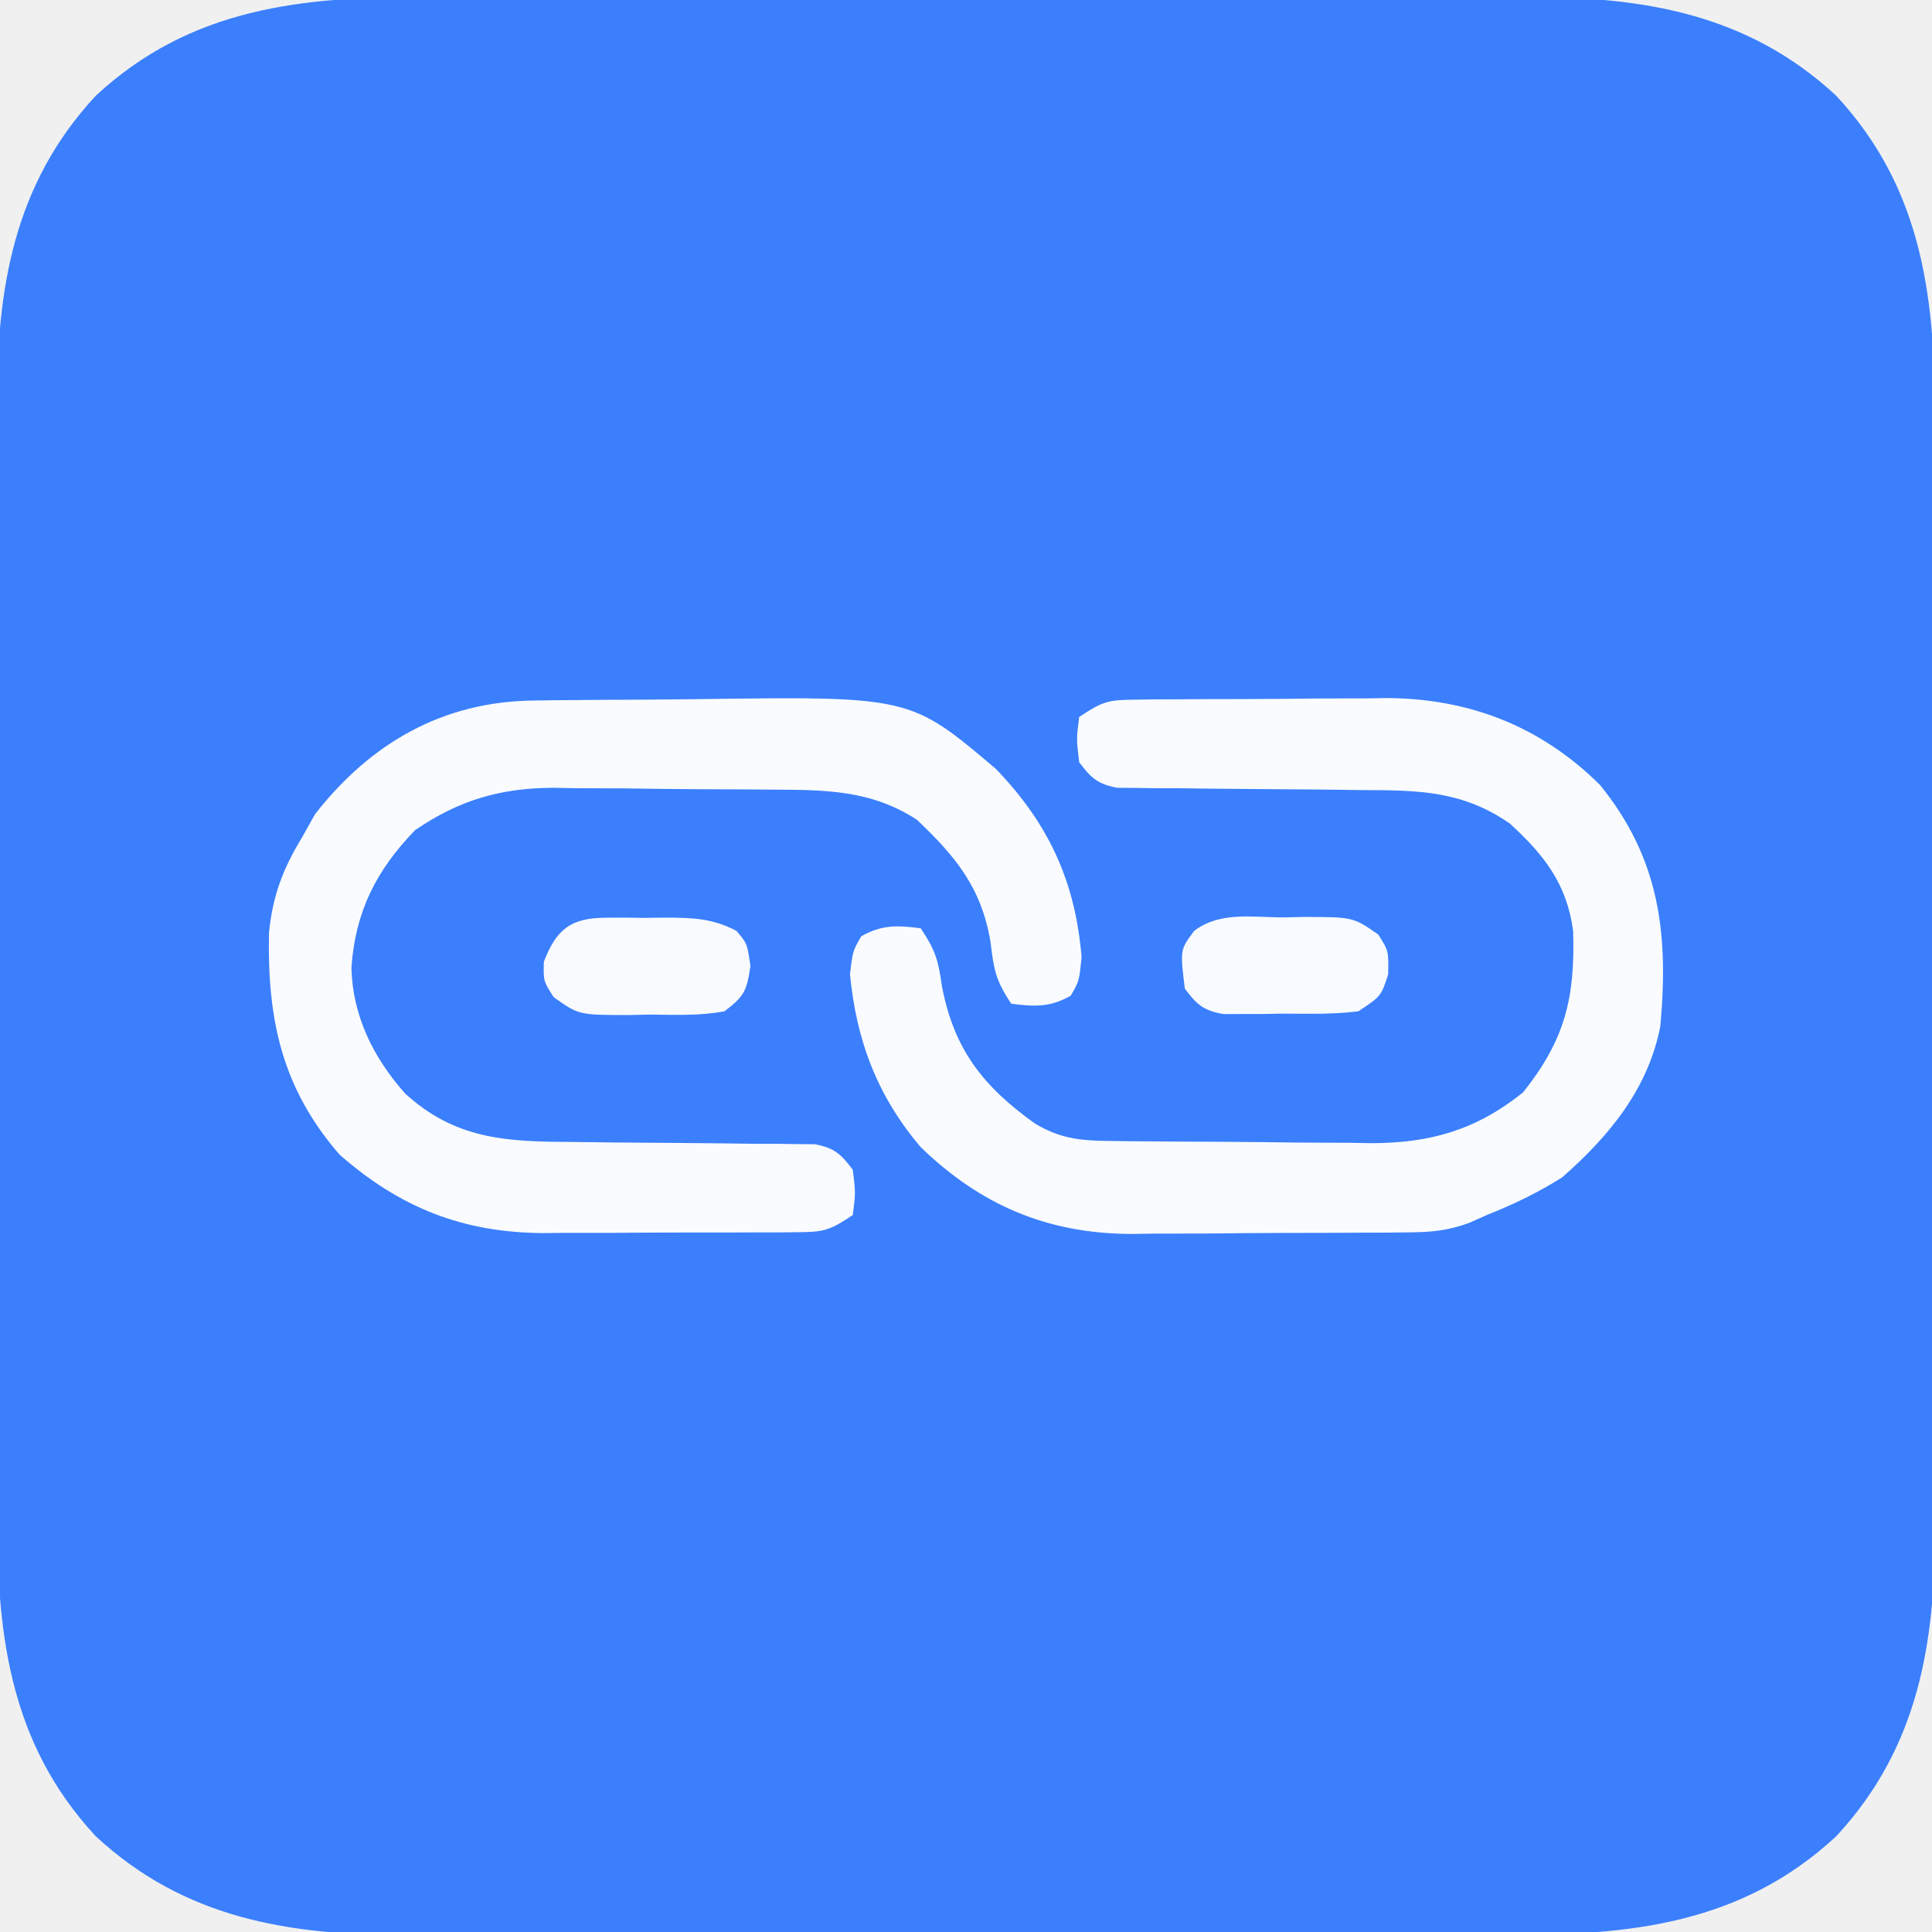
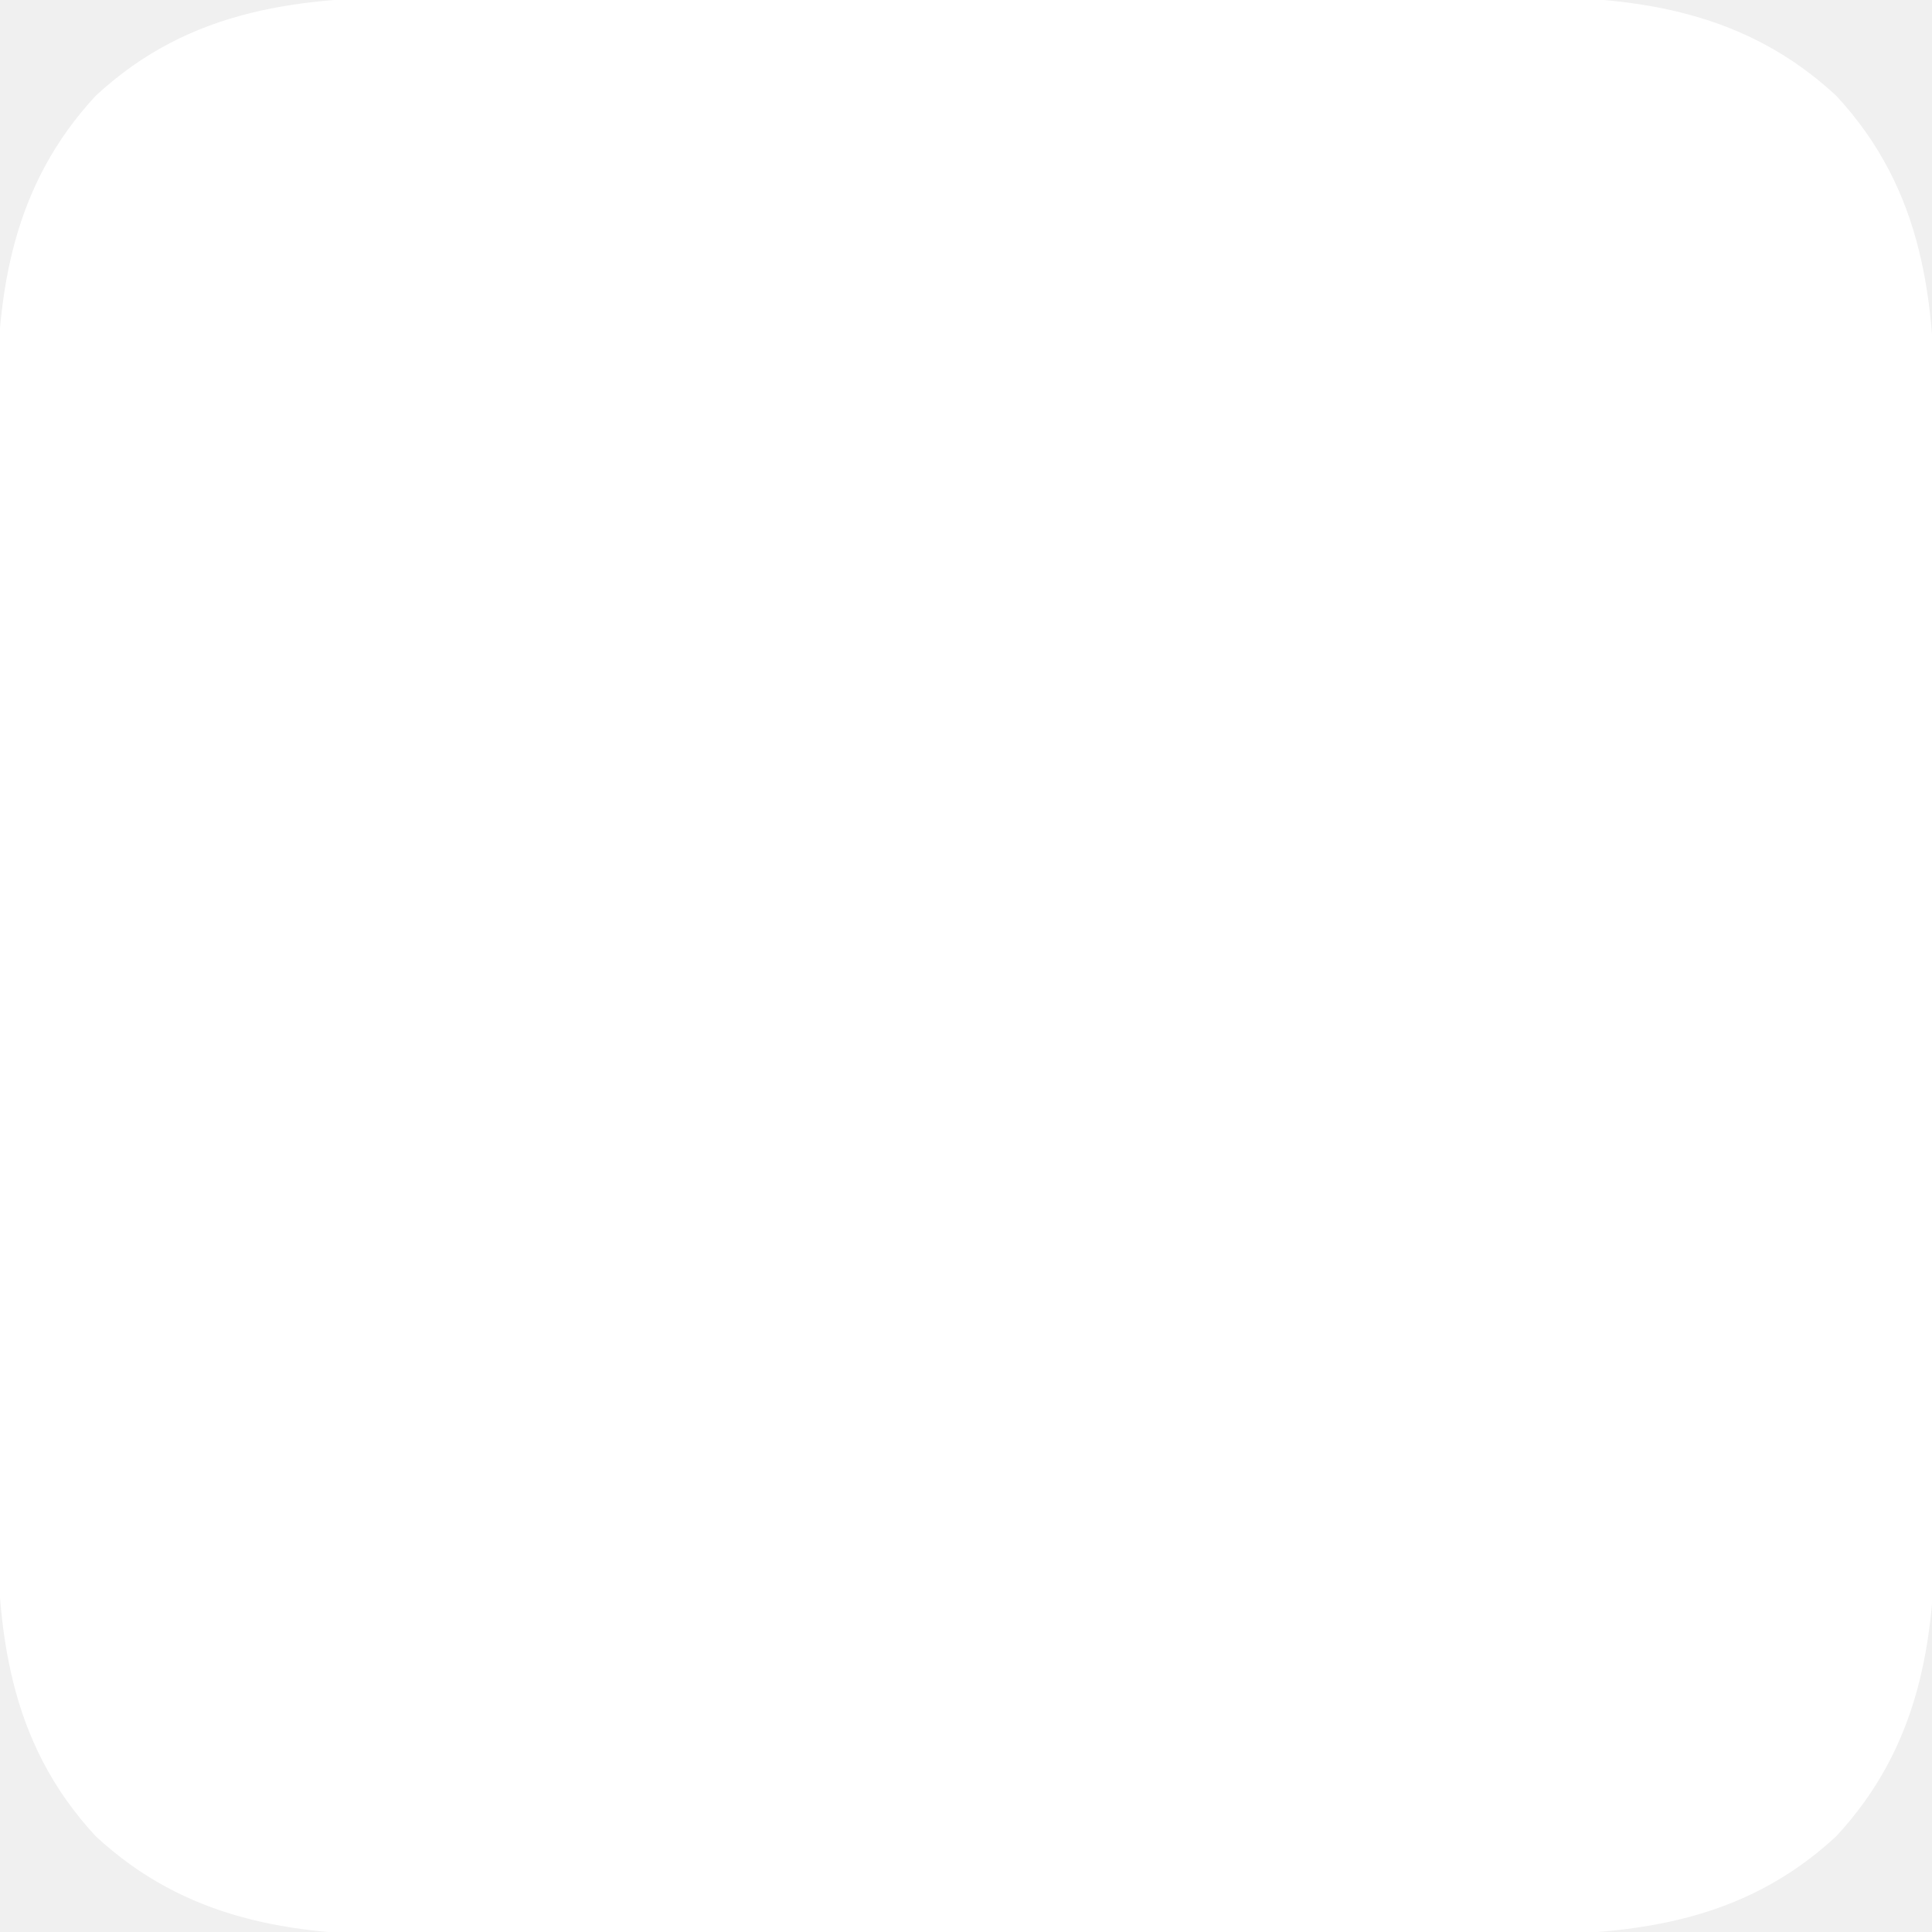
<svg xmlns="http://www.w3.org/2000/svg" version="1.1" width="256" height="256">
-   <path d="M0 0 C1.737 -0.004 3.475 -0.009 5.212 -0.016 C9.902 -0.03 14.592 -0.024 19.282 -0.015 C24.207 -0.007 29.132 -0.014 34.057 -0.019 C42.325 -0.024 50.593 -0.017 58.861 -0.003 C68.399 0.013 77.937 0.008 87.475 -0.008 C95.687 -0.022 103.899 -0.024 112.11 -0.016 C117.005 -0.011 121.9 -0.011 126.794 -0.021 C131.397 -0.029 136 -0.023 140.604 -0.006 C142.286 -0.002 143.968 -0.003 145.65 -0.01 C161.154 -0.065 175.079 2.11 186.898 13.076 C198.582 25.669 200.039 40.439 199.974 56.802 C199.978 58.54 199.984 60.277 199.99 62.015 C200.004 66.705 199.998 71.395 199.989 76.085 C199.981 81.01 199.988 85.934 199.993 90.859 C199.999 99.127 199.991 107.395 199.977 115.664 C199.961 125.202 199.966 134.739 199.983 144.277 C199.996 152.489 199.998 160.701 199.99 168.913 C199.986 173.807 199.985 178.702 199.995 183.596 C200.004 188.2 199.997 192.803 199.98 197.406 C199.976 199.088 199.977 200.77 199.984 202.452 C200.04 217.956 197.864 231.881 186.898 243.701 C174.305 255.384 159.535 256.841 143.172 256.776 C141.434 256.78 139.697 256.786 137.96 256.792 C133.269 256.806 128.58 256.801 123.889 256.791 C118.965 256.784 114.04 256.791 109.115 256.795 C100.847 256.801 92.579 256.794 84.311 256.779 C74.773 256.763 65.235 256.768 55.697 256.785 C47.485 256.798 39.273 256.8 31.061 256.792 C26.167 256.788 21.272 256.787 16.378 256.797 C11.774 256.806 7.172 256.8 2.568 256.782 C0.886 256.778 -0.796 256.78 -2.478 256.786 C-17.982 256.842 -31.907 254.666 -43.727 243.701 C-55.41 231.108 -56.867 216.337 -56.802 199.974 C-56.806 198.237 -56.812 196.499 -56.818 194.762 C-56.832 190.072 -56.827 185.382 -56.817 180.692 C-56.809 175.767 -56.816 170.842 -56.821 165.917 C-56.827 157.649 -56.819 149.381 -56.805 141.113 C-56.789 131.575 -56.794 122.037 -56.811 112.499 C-56.824 104.287 -56.826 96.075 -56.818 87.864 C-56.814 82.969 -56.813 78.074 -56.823 73.18 C-56.832 68.577 -56.826 63.974 -56.808 59.371 C-56.804 57.688 -56.805 56.006 -56.812 54.324 C-56.868 38.82 -54.692 24.895 -43.727 13.076 C-31.134 1.392 -16.363 -0.065 0 0 Z " fill="#3B7FFD" transform="translate(56.41406,-0.3881836)" />
-   <path d="M0 0 C0.885 -0.013 1.77 -0.026 2.682 -0.039 C4.117 -0.042 4.117 -0.042 5.58 -0.045 C6.571 -0.052 7.561 -0.059 8.582 -0.066 C10.684 -0.076 12.785 -0.08 14.887 -0.08 C18.072 -0.084 21.255 -0.121 24.439 -0.159 C26.486 -0.165 28.533 -0.169 30.58 -0.17 C31.99 -0.192 31.99 -0.192 33.429 -0.214 C44.351 -0.14 53.818 3.558 61.611 11.291 C69.56 21.081 70.725 31.056 69.611 43.291 C67.995 51.57 62.855 57.815 56.611 63.291 C53.396 65.327 50.143 66.887 46.611 68.291 C45.458 68.806 45.458 68.806 44.282 69.331 C41.507 70.328 39.456 70.555 36.521 70.581 C35.038 70.6 35.038 70.6 33.526 70.62 C31.938 70.623 31.938 70.623 30.318 70.626 C28.667 70.636 28.667 70.636 26.981 70.647 C24.652 70.657 22.323 70.661 19.994 70.661 C16.454 70.665 12.915 70.702 9.375 70.74 C7.106 70.746 4.837 70.75 2.568 70.751 C0.996 70.773 0.996 70.773 -0.608 70.795 C-11.646 70.727 -20.455 66.981 -28.389 59.291 C-34.14 52.535 -36.927 45.135 -37.764 36.353 C-37.389 33.291 -37.389 33.291 -36.264 31.353 C-33.511 29.793 -31.488 29.895 -28.389 30.291 C-26.392 33.285 -26.066 34.546 -25.576 37.978 C-23.981 46.342 -20.111 51.267 -13.256 56.162 C-10.078 58.083 -7.413 58.424 -3.785 58.468 C-2.853 58.48 -1.921 58.493 -0.961 58.506 C0.045 58.514 1.051 58.521 2.088 58.529 C3.648 58.541 3.648 58.541 5.239 58.553 C7.443 58.567 9.647 58.578 11.851 58.586 C15.203 58.603 18.553 58.647 21.904 58.691 C24.049 58.701 26.193 58.71 28.338 58.716 C29.332 58.734 30.326 58.751 31.35 58.769 C39.224 58.745 45.232 56.994 51.424 52.041 C56.941 45.105 58.339 39.619 58.061 30.638 C57.222 24.39 54.22 20.578 49.674 16.416 C43.429 12.082 37.632 11.999 30.287 11.982 C28.27 11.957 26.252 11.931 24.234 11.906 C21.068 11.877 17.901 11.853 14.734 11.834 C11.668 11.813 8.603 11.773 5.537 11.732 C4.587 11.732 3.637 11.732 2.658 11.732 C1.777 11.718 0.896 11.705 -0.012 11.691 C-0.787 11.686 -1.562 11.681 -2.36 11.676 C-4.938 11.186 -5.827 10.372 -7.389 8.291 C-7.764 5.228 -7.764 5.228 -7.389 2.291 C-4.273 0.213 -3.544 0.035 0 0 Z " fill="#F9FBFE" transform="translate(150.3887,92.70947)" />
-   <path d="M0 0 C1.353 -0.019 1.353 -0.019 2.733 -0.039 C3.698 -0.046 4.662 -0.054 5.656 -0.061 C7.168 -0.073 7.168 -0.073 8.71 -0.086 C10.842 -0.1 12.974 -0.11 15.107 -0.118 C17.27 -0.13 19.434 -0.15 21.597 -0.18 C49.907 -0.567 49.907 -0.567 61.269 9.06 C68.276 16.335 71.803 24.017 72.621 33.99 C72.308 37.177 72.308 37.177 71.183 39.115 C68.43 40.675 66.408 40.573 63.308 40.177 C61.211 37.031 60.991 35.639 60.558 31.99 C59.353 24.812 55.975 20.711 50.808 15.802 C44.69 11.825 38.637 11.844 31.574 11.806 C30.541 11.797 29.508 11.788 28.443 11.779 C26.261 11.764 24.079 11.755 21.897 11.751 C18.583 11.74 15.271 11.69 11.957 11.64 C9.829 11.63 7.702 11.623 5.574 11.618 C4.594 11.599 3.615 11.579 2.606 11.559 C-4.414 11.605 -9.857 13.187 -15.692 17.177 C-20.839 22.488 -23.622 28.001 -24.129 35.427 C-23.957 41.825 -21.225 47.32 -17.012 52.072 C-10.495 58.024 -3.867 58.466 4.633 58.486 C6.65 58.511 8.668 58.536 10.685 58.562 C13.852 58.591 17.019 58.615 20.186 58.633 C23.251 58.655 26.317 58.694 29.383 58.736 C30.333 58.736 31.283 58.736 32.261 58.736 C33.143 58.749 34.024 58.763 34.932 58.776 C36.094 58.784 36.094 58.784 37.28 58.792 C39.858 59.281 40.747 60.096 42.308 62.177 C42.683 65.24 42.683 65.24 42.308 68.177 C39.179 70.263 38.45 70.431 34.888 70.452 C33.996 70.461 33.105 70.471 32.186 70.481 C30.742 70.479 30.742 70.479 29.269 70.478 C27.776 70.484 27.776 70.484 26.253 70.491 C24.143 70.497 22.033 70.497 19.923 70.493 C16.717 70.49 13.511 70.513 10.304 70.538 C8.251 70.541 6.198 70.541 4.144 70.54 C3.194 70.549 2.244 70.559 1.264 70.568 C-9.369 70.495 -17.672 67.214 -25.692 60.177 C-33.343 51.369 -35.288 42.247 -35.047 30.775 C-34.566 25.904 -33.217 22.325 -30.692 18.177 C-30.114 17.146 -29.537 16.115 -28.942 15.052 C-21.576 5.641 -12.066 0.151 0 0 Z " fill="#FAFBFE" transform="translate(70.69165,92.823)" />
-   <path d="M0 0 C1.36 -0.03 1.36 -0.03 2.748 -0.061 C9.354 -0.056 9.354 -0.056 12.695 2.27 C14.062 4.438 14.062 4.438 14 7.562 C13.062 10.438 13.062 10.438 10.062 12.438 C6.743 12.866 3.406 12.762 0.062 12.75 C-1.31 12.774 -1.31 12.774 -2.711 12.799 C-3.59 12.799 -4.469 12.8 -5.375 12.801 C-6.58 12.805 -6.58 12.805 -7.809 12.81 C-10.464 12.345 -11.343 11.581 -12.938 9.438 C-13.58 4.297 -13.58 4.297 -11.697 1.777 C-8.33 -0.786 -4.073 -0.032 0 0 Z " fill="#F7FAFE" transform="translate(169.9375,121.5625)" />
-   <path d="M0 0 C0.83 -0.004 1.659 -0.008 2.514 -0.012 C3.377 -0 4.24 0.011 5.129 0.023 C5.988 0.012 6.847 0 7.732 -0.012 C11.391 0.005 13.981 0.029 17.262 1.734 C18.691 3.398 18.691 3.398 19.129 6.398 C18.643 9.732 18.295 10.412 15.691 12.398 C12.409 13.026 9.089 12.862 5.754 12.836 C4.847 12.856 3.94 12.876 3.006 12.896 C-3.613 12.892 -3.613 12.892 -6.941 10.531 C-8.309 8.398 -8.309 8.398 -8.246 5.836 C-6.575 1.492 -4.639 0.021 0 0 Z " fill="#F9FAFE" transform="translate(80.30859,121.6016)" />
+   <path d="M0 0 C1.737 -0.004 3.475 -0.009 5.212 -0.016 C9.902 -0.03 14.592 -0.024 19.282 -0.015 C24.207 -0.007 29.132 -0.014 34.057 -0.019 C42.325 -0.024 50.593 -0.017 58.861 -0.003 C68.399 0.013 77.937 0.008 87.475 -0.008 C95.687 -0.022 103.899 -0.024 112.11 -0.016 C117.005 -0.011 121.9 -0.011 126.794 -0.021 C131.397 -0.029 136 -0.023 140.604 -0.006 C142.286 -0.002 143.968 -0.003 145.65 -0.01 C161.154 -0.065 175.079 2.11 186.898 13.076 C198.582 25.669 200.039 40.439 199.974 56.802 C199.978 58.54 199.984 60.277 199.99 62.015 C200.004 66.705 199.998 71.395 199.989 76.085 C199.981 81.01 199.988 85.934 199.993 90.859 C199.999 99.127 199.991 107.395 199.977 115.664 C199.961 125.202 199.966 134.739 199.983 144.277 C199.996 152.489 199.998 160.701 199.99 168.913 C199.986 173.807 199.985 178.702 199.995 183.596 C200.004 188.2 199.997 192.803 199.98 197.406 C199.976 199.088 199.977 200.77 199.984 202.452 C200.04 217.956 197.864 231.881 186.898 243.701 C174.305 255.384 159.535 256.841 143.172 256.776 C141.434 256.78 139.697 256.786 137.96 256.792 C133.269 256.806 128.58 256.801 123.889 256.791 C118.965 256.784 114.04 256.791 109.115 256.795 C100.847 256.801 92.579 256.794 84.311 256.779 C74.773 256.763 65.235 256.768 55.697 256.785 C47.485 256.798 39.273 256.8 31.061 256.792 C26.167 256.788 21.272 256.787 16.378 256.797 C11.774 256.806 7.172 256.8 2.568 256.782 C0.886 256.778 -0.796 256.78 -2.478 256.786 C-17.982 256.842 -31.907 254.666 -43.727 243.701 C-55.41 231.108 -56.867 216.337 -56.802 199.974 C-56.806 198.237 -56.812 196.499 -56.818 194.762 C-56.832 190.072 -56.827 185.382 -56.817 180.692 C-56.809 175.767 -56.816 170.842 -56.821 165.917 C-56.827 157.649 -56.819 149.381 -56.805 141.113 C-56.789 131.575 -56.794 122.037 -56.811 112.499 C-56.824 104.287 -56.826 96.075 -56.818 87.864 C-56.814 82.969 -56.813 78.074 -56.823 73.18 C-56.832 68.577 -56.826 63.974 -56.808 59.371 C-56.804 57.688 -56.805 56.006 -56.812 54.324 C-56.868 38.82 -54.692 24.895 -43.727 13.076 C-31.134 1.392 -16.363 -0.065 0 0 Z " fill="#fff" transform="translate(56.41406,-0.3881836)" />
+   <path d="M0 0 C0.885 -0.013 1.77 -0.026 2.682 -0.039 C4.117 -0.042 4.117 -0.042 5.58 -0.045 C6.571 -0.052 7.561 -0.059 8.582 -0.066 C10.684 -0.076 12.785 -0.08 14.887 -0.08 C18.072 -0.084 21.255 -0.121 24.439 -0.159 C26.486 -0.165 28.533 -0.169 30.58 -0.17 C31.99 -0.192 31.99 -0.192 33.429 -0.214 C44.351 -0.14 53.818 3.558 61.611 11.291 C69.56 21.081 70.725 31.056 69.611 43.291 C67.995 51.57 62.855 57.815 56.611 63.291 C53.396 65.327 50.143 66.887 46.611 68.291 C45.458 68.806 45.458 68.806 44.282 69.331 C41.507 70.328 39.456 70.555 36.521 70.581 C35.038 70.6 35.038 70.6 33.526 70.62 C31.938 70.623 31.938 70.623 30.318 70.626 C28.667 70.636 28.667 70.636 26.981 70.647 C24.652 70.657 22.323 70.661 19.994 70.661 C16.454 70.665 12.915 70.702 9.375 70.74 C7.106 70.746 4.837 70.75 2.568 70.751 C0.996 70.773 0.996 70.773 -0.608 70.795 C-11.646 70.727 -20.455 66.981 -28.389 59.291 C-34.14 52.535 -36.927 45.135 -37.764 36.353 C-37.389 33.291 -37.389 33.291 -36.264 31.353 C-33.511 29.793 -31.488 29.895 -28.389 30.291 C-26.392 33.285 -26.066 34.546 -25.576 37.978 C-23.981 46.342 -20.111 51.267 -13.256 56.162 C-10.078 58.083 -7.413 58.424 -3.785 58.468 C-2.853 58.48 -1.921 58.493 -0.961 58.506 C0.045 58.514 1.051 58.521 2.088 58.529 C3.648 58.541 3.648 58.541 5.239 58.553 C7.443 58.567 9.647 58.578 11.851 58.586 C15.203 58.603 18.553 58.647 21.904 58.691 C24.049 58.701 26.193 58.71 28.338 58.716 C29.332 58.734 30.326 58.751 31.35 58.769 C39.224 58.745 45.232 56.994 51.424 52.041 C56.941 45.105 58.339 39.619 58.061 30.638 C57.222 24.39 54.22 20.578 49.674 16.416 C43.429 12.082 37.632 11.999 30.287 11.982 C28.27 11.957 26.252 11.931 24.234 11.906 C21.068 11.877 17.901 11.853 14.734 11.834 C11.668 11.813 8.603 11.773 5.537 11.732 C4.587 11.732 3.637 11.732 2.658 11.732 C1.777 11.718 0.896 11.705 -0.012 11.691 C-0.787 11.686 -1.562 11.681 -2.36 11.676 C-4.938 11.186 -5.827 10.372 -7.389 8.291 C-7.764 5.228 -7.764 5.228 -7.389 2.291 C-4.273 0.213 -3.544 0.035 0 0 Z " fill="#fff" transform="translate(150.3887,92.70947)" />
+   <path d="M0 0 C1.353 -0.019 1.353 -0.019 2.733 -0.039 C3.698 -0.046 4.662 -0.054 5.656 -0.061 C7.168 -0.073 7.168 -0.073 8.71 -0.086 C10.842 -0.1 12.974 -0.11 15.107 -0.118 C17.27 -0.13 19.434 -0.15 21.597 -0.18 C49.907 -0.567 49.907 -0.567 61.269 9.06 C68.276 16.335 71.803 24.017 72.621 33.99 C72.308 37.177 72.308 37.177 71.183 39.115 C68.43 40.675 66.408 40.573 63.308 40.177 C61.211 37.031 60.991 35.639 60.558 31.99 C59.353 24.812 55.975 20.711 50.808 15.802 C44.69 11.825 38.637 11.844 31.574 11.806 C30.541 11.797 29.508 11.788 28.443 11.779 C26.261 11.764 24.079 11.755 21.897 11.751 C18.583 11.74 15.271 11.69 11.957 11.64 C9.829 11.63 7.702 11.623 5.574 11.618 C4.594 11.599 3.615 11.579 2.606 11.559 C-4.414 11.605 -9.857 13.187 -15.692 17.177 C-20.839 22.488 -23.622 28.001 -24.129 35.427 C-23.957 41.825 -21.225 47.32 -17.012 52.072 C-10.495 58.024 -3.867 58.466 4.633 58.486 C6.65 58.511 8.668 58.536 10.685 58.562 C13.852 58.591 17.019 58.615 20.186 58.633 C23.251 58.655 26.317 58.694 29.383 58.736 C30.333 58.736 31.283 58.736 32.261 58.736 C33.143 58.749 34.024 58.763 34.932 58.776 C36.094 58.784 36.094 58.784 37.28 58.792 C39.858 59.281 40.747 60.096 42.308 62.177 C42.683 65.24 42.683 65.24 42.308 68.177 C39.179 70.263 38.45 70.431 34.888 70.452 C33.996 70.461 33.105 70.471 32.186 70.481 C30.742 70.479 30.742 70.479 29.269 70.478 C27.776 70.484 27.776 70.484 26.253 70.491 C24.143 70.497 22.033 70.497 19.923 70.493 C16.717 70.49 13.511 70.513 10.304 70.538 C8.251 70.541 6.198 70.541 4.144 70.54 C3.194 70.549 2.244 70.559 1.264 70.568 C-9.369 70.495 -17.672 67.214 -25.692 60.177 C-33.343 51.369 -35.288 42.247 -35.047 30.775 C-34.566 25.904 -33.217 22.325 -30.692 18.177 C-30.114 17.146 -29.537 16.115 -28.942 15.052 C-21.576 5.641 -12.066 0.151 0 0 Z " fill="#fff" transform="translate(70.69165,92.823)" />
+   <path d="M0 0 C1.36 -0.03 1.36 -0.03 2.748 -0.061 C9.354 -0.056 9.354 -0.056 12.695 2.27 C14.062 4.438 14.062 4.438 14 7.562 C13.062 10.438 13.062 10.438 10.062 12.438 C6.743 12.866 3.406 12.762 0.062 12.75 C-1.31 12.774 -1.31 12.774 -2.711 12.799 C-3.59 12.799 -4.469 12.8 -5.375 12.801 C-6.58 12.805 -6.58 12.805 -7.809 12.81 C-10.464 12.345 -11.343 11.581 -12.938 9.438 C-13.58 4.297 -13.58 4.297 -11.697 1.777 C-8.33 -0.786 -4.073 -0.032 0 0 Z " fill="#fff" transform="translate(169.9375,121.5625)" />
+   <path d="M0 0 C0.83 -0.004 1.659 -0.008 2.514 -0.012 C3.377 -0 4.24 0.011 5.129 0.023 C5.988 0.012 6.847 0 7.732 -0.012 C11.391 0.005 13.981 0.029 17.262 1.734 C18.691 3.398 18.691 3.398 19.129 6.398 C18.643 9.732 18.295 10.412 15.691 12.398 C12.409 13.026 9.089 12.862 5.754 12.836 C4.847 12.856 3.94 12.876 3.006 12.896 C-3.613 12.892 -3.613 12.892 -6.941 10.531 C-8.309 8.398 -8.309 8.398 -8.246 5.836 C-6.575 1.492 -4.639 0.021 0 0 Z " fill="#fff" transform="translate(80.30859,121.6016)" />
</svg>
